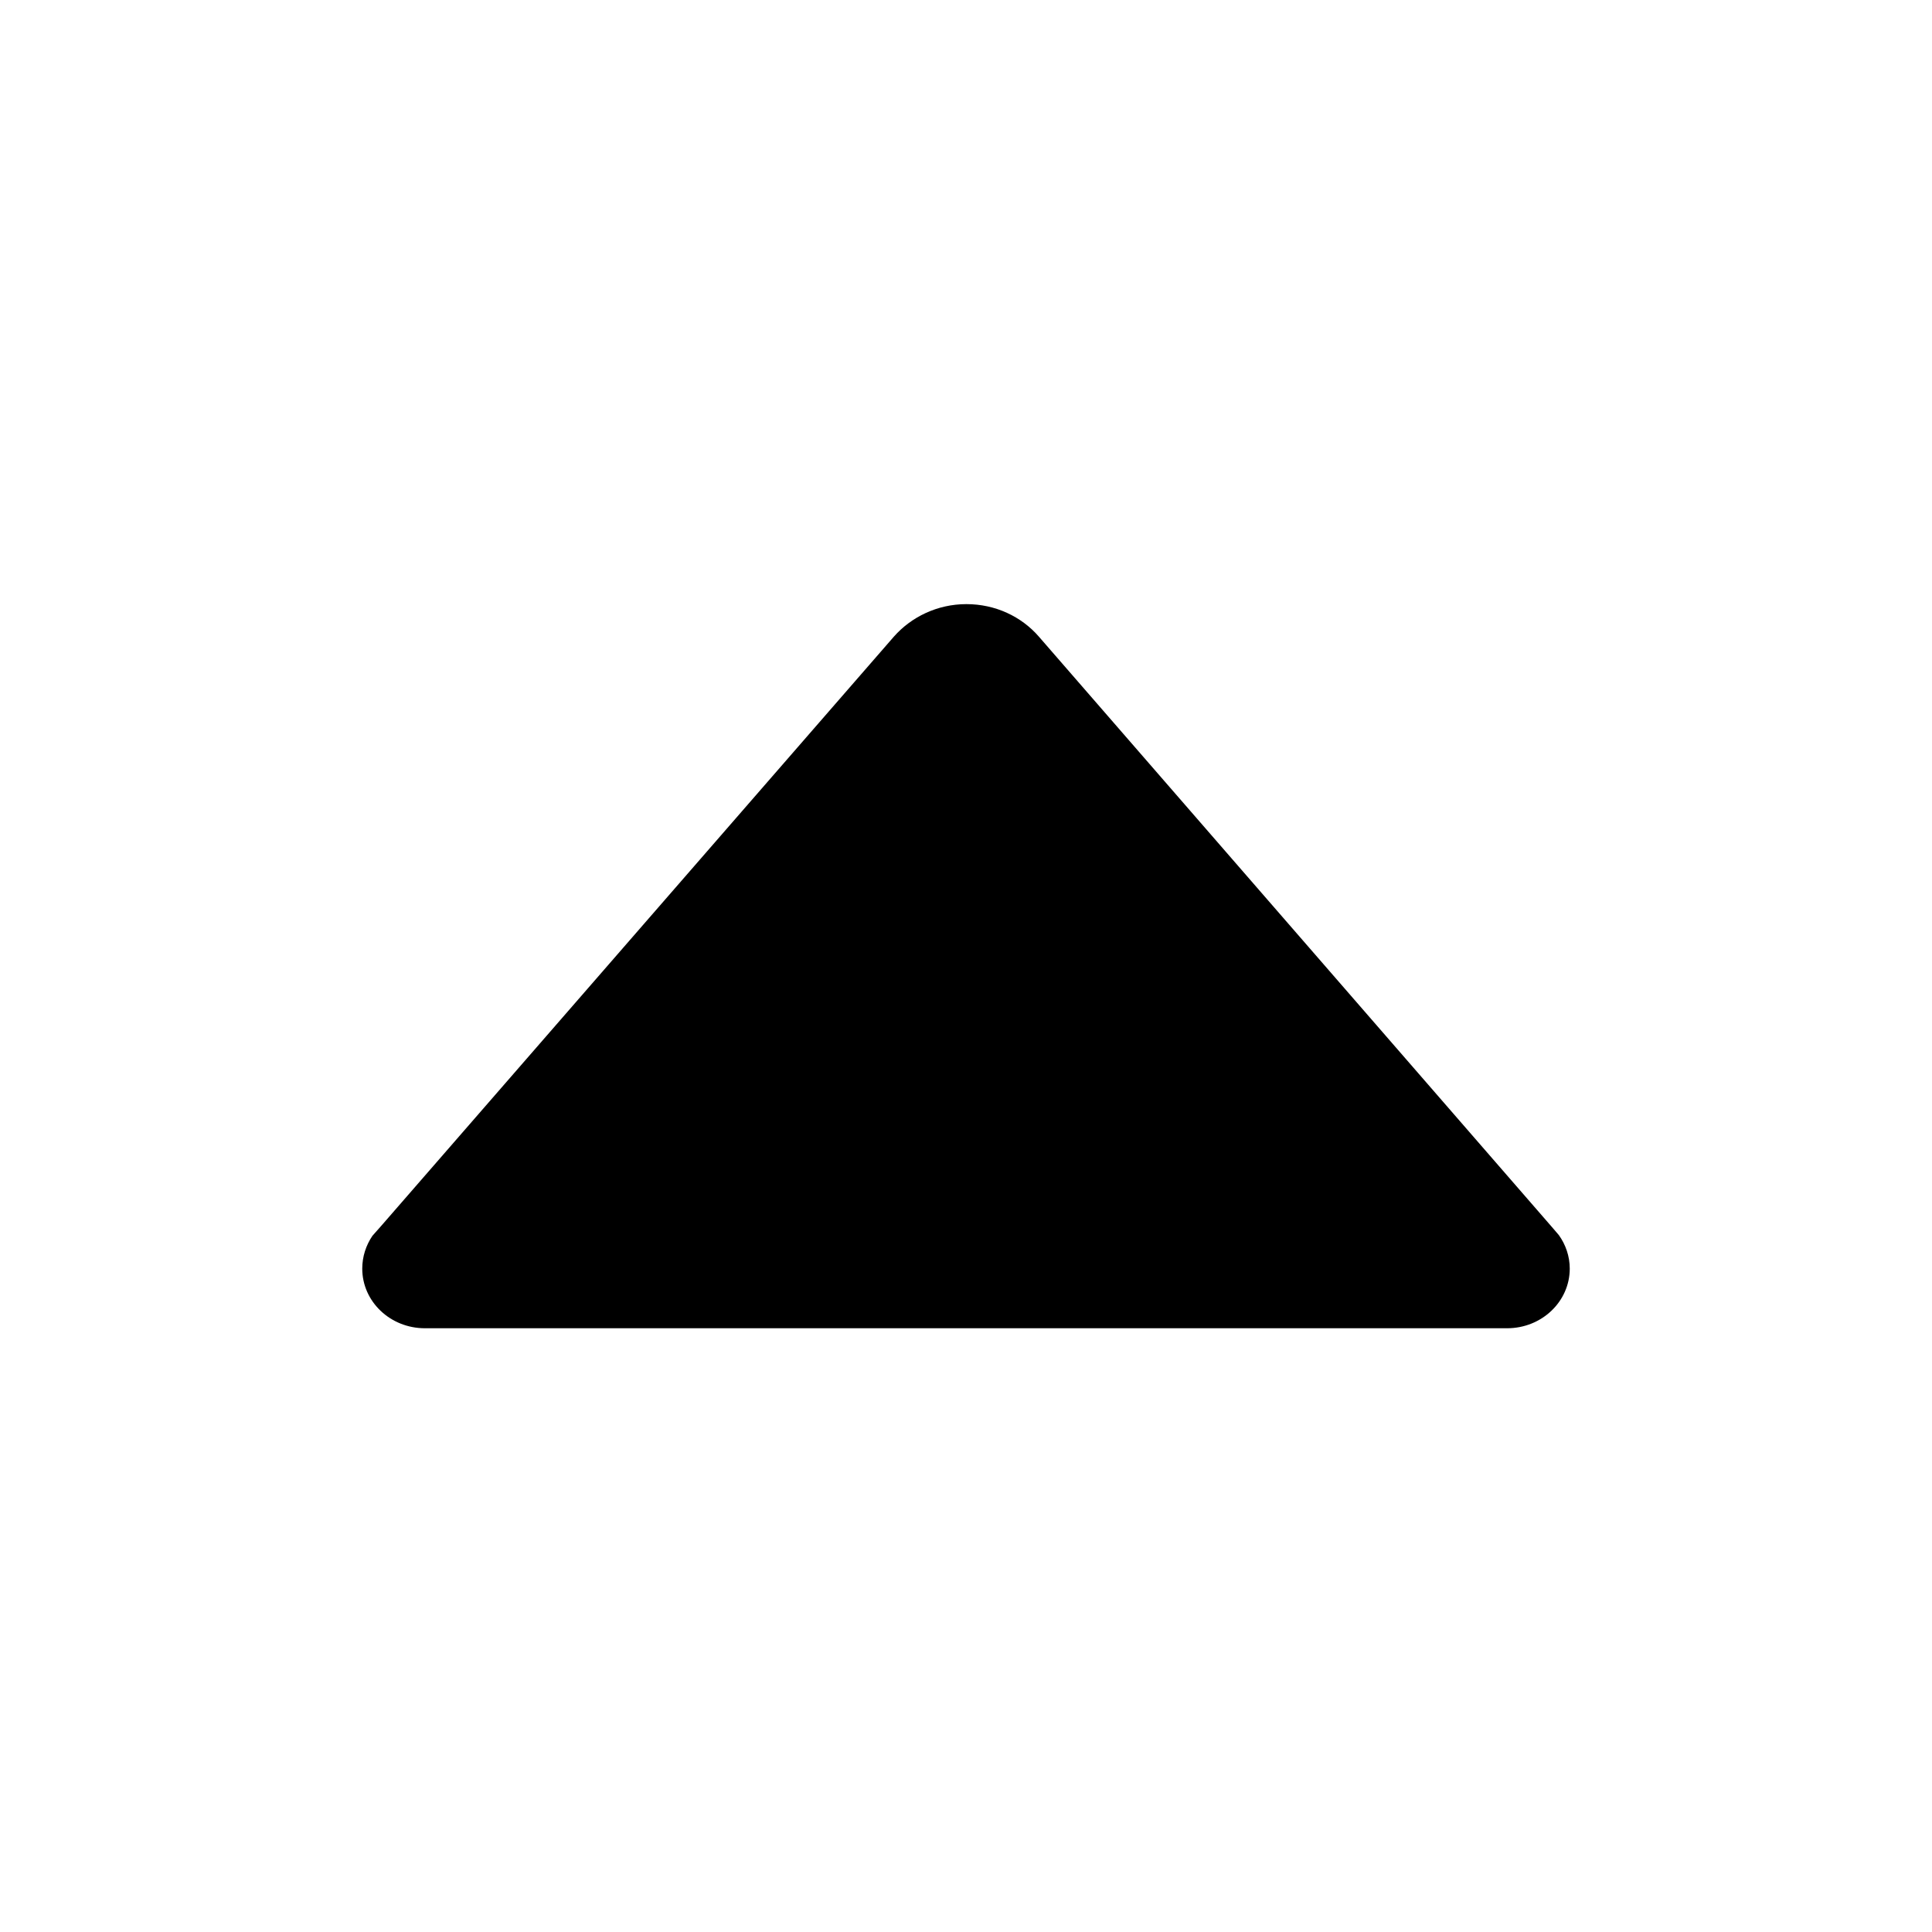
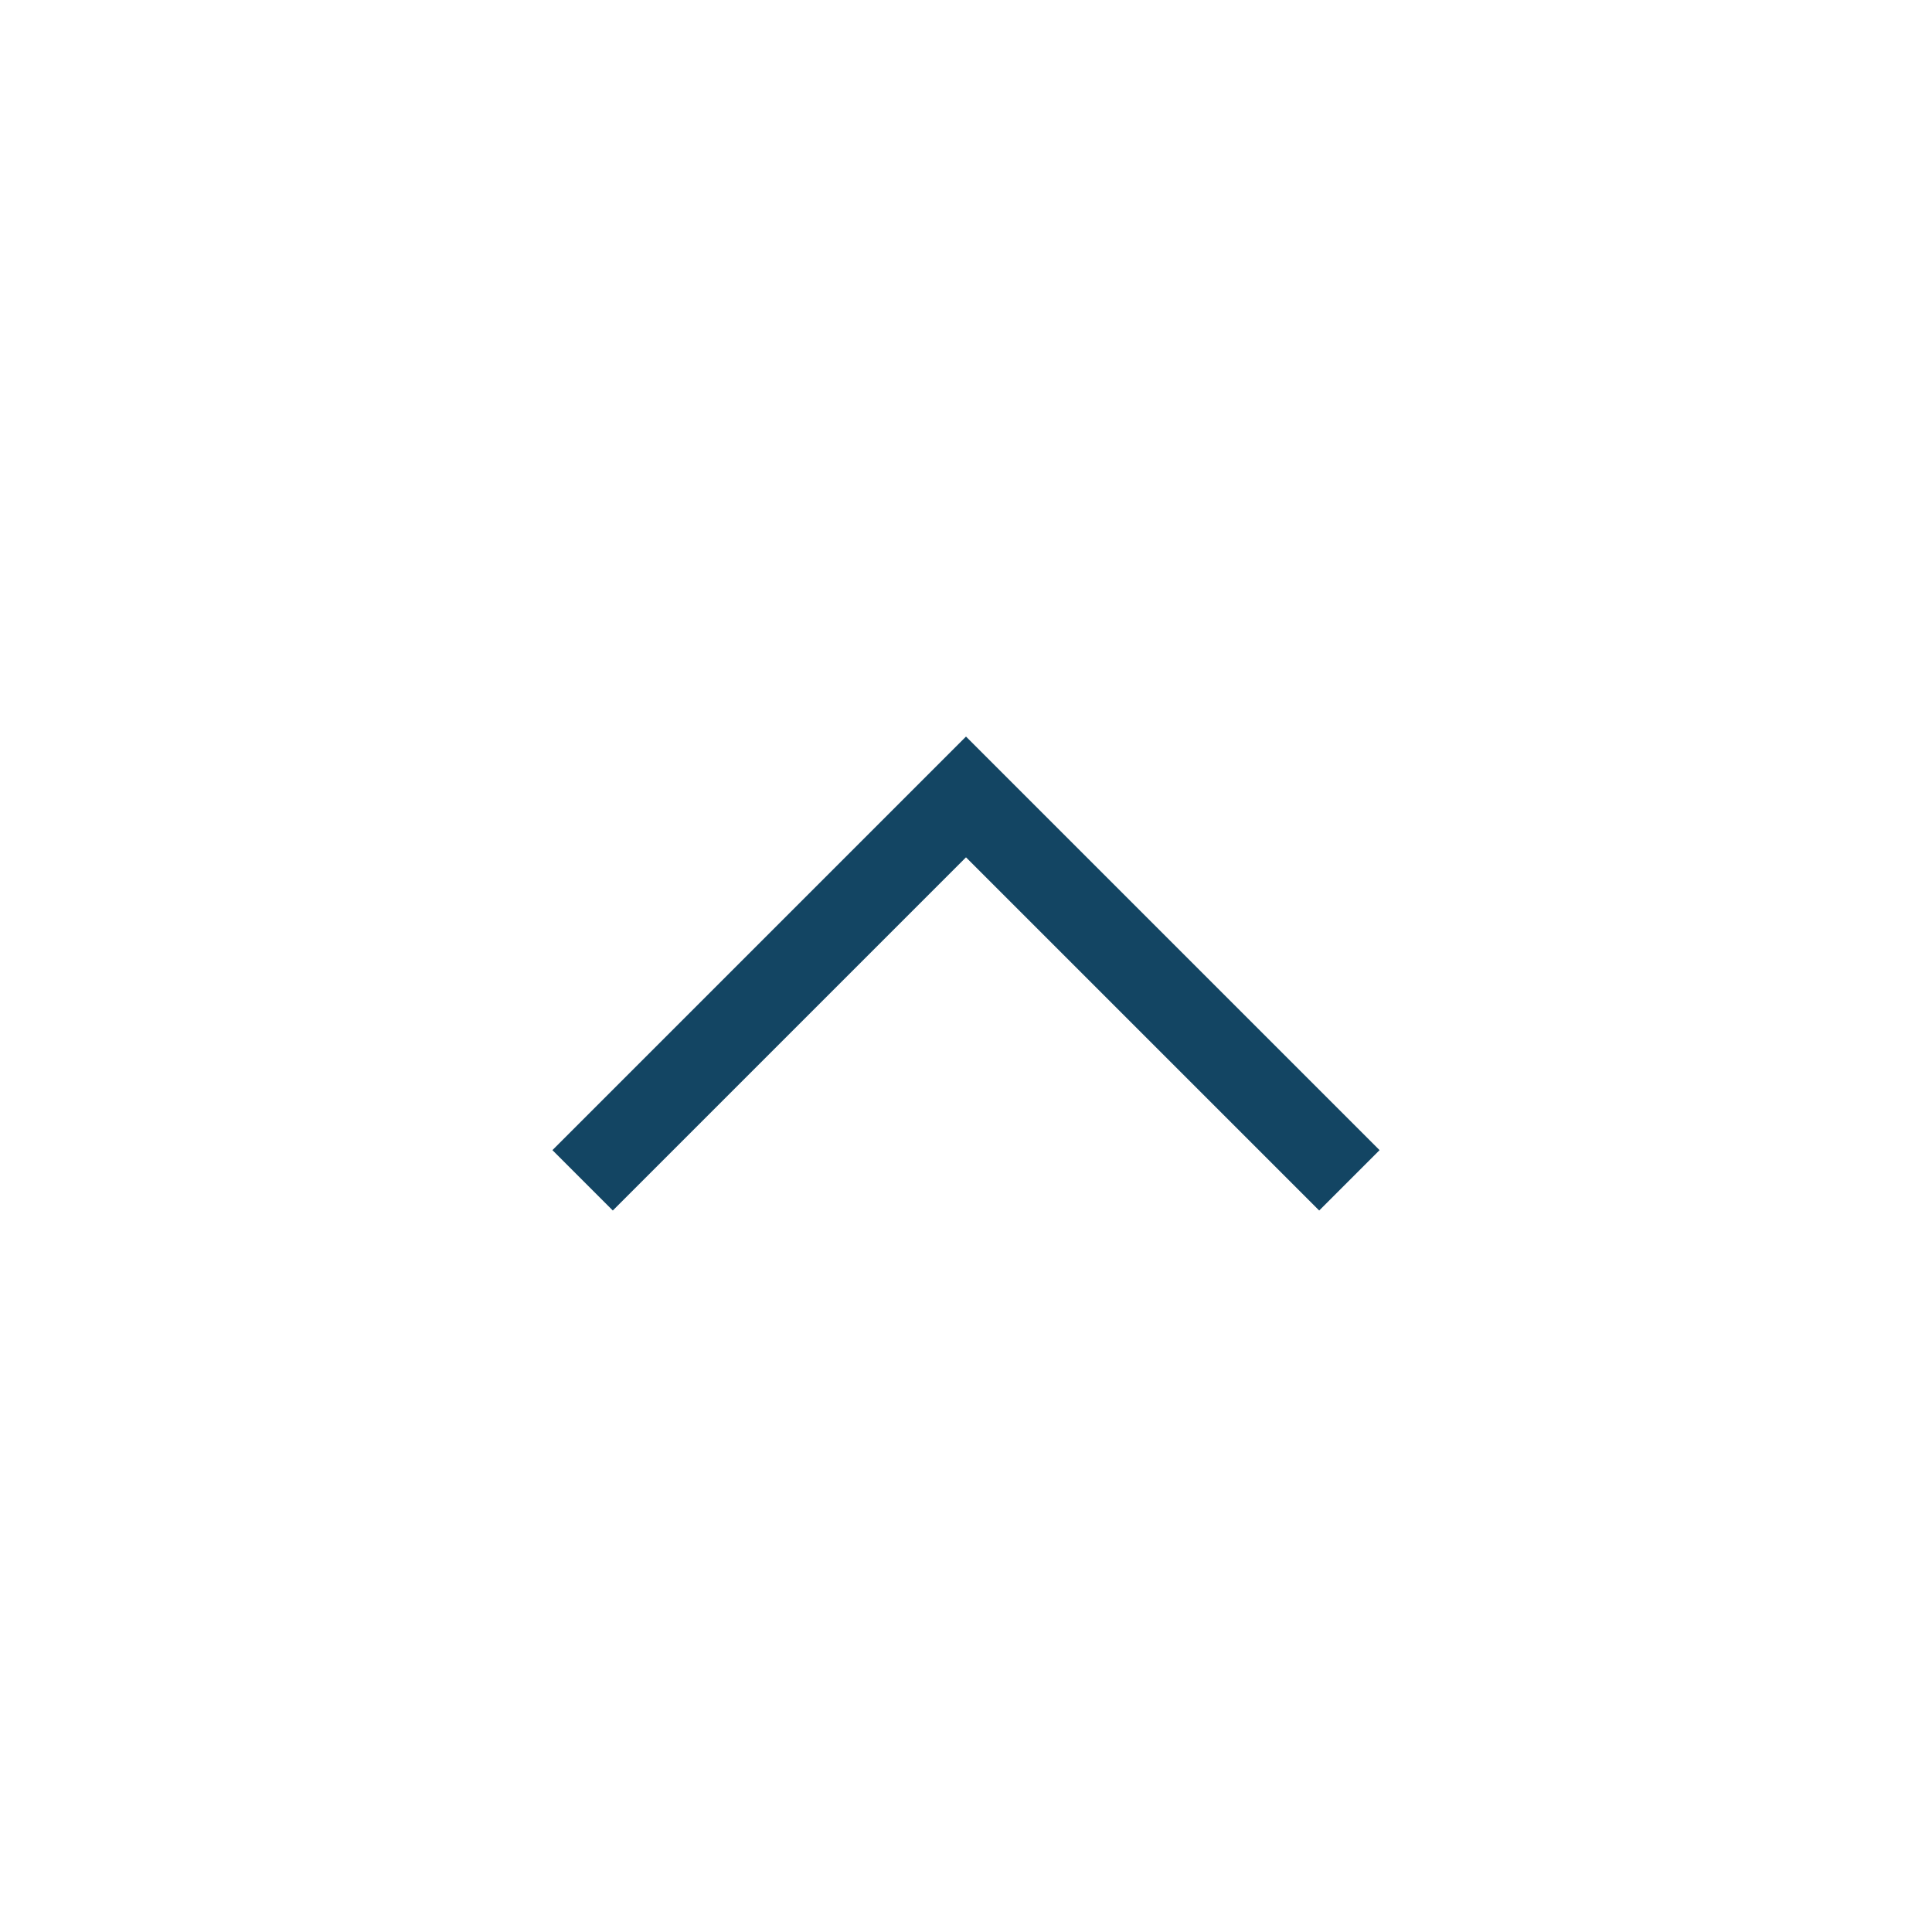
- <svg xmlns="http://www.w3.org/2000/svg" height="512px" id="Layer_1" style="enable-background:new 0 0 512 512;" version="1.1" viewBox="0 0 512 512" width="512px" xml:space="preserve">
-   <path d="M413.1,327.3l-1.8-2.1l-136-156.5c-4.6-5.3-11.5-8.6-19.2-8.6c-7.7,0-14.6,3.4-19.2,8.6L101,324.9l-2.3,2.6  C97,330,96,333,96,336.2c0,8.7,7.4,15.8,16.6,15.8v0h286.8v0c9.2,0,16.6-7.1,16.6-15.8C416,332.9,414.9,329.8,413.1,327.3z" />
+ <svg xmlns="http://www.w3.org/2000/svg" id="Layer_1" style="enable-background:new 0 0 64 64;" version="1.1" viewBox="0 0 64 64" xml:space="preserve">
+   <style type="text/css">
+ 	.st0{fill:#134563;}
+ </style>
+   <g>
+     <g id="Icon-Chevron-Left" transform="translate(237, 335)">
+       <polyline class="st0" id="Fill-35" points="-191.3,-296.9 -193.3,-294.9 -205,-306.6 -216.7,-294.9 -218.7,-296.9 -205,-310.6      -191.3,-296.9    " />
+     </g>
+   </g>
</svg>
